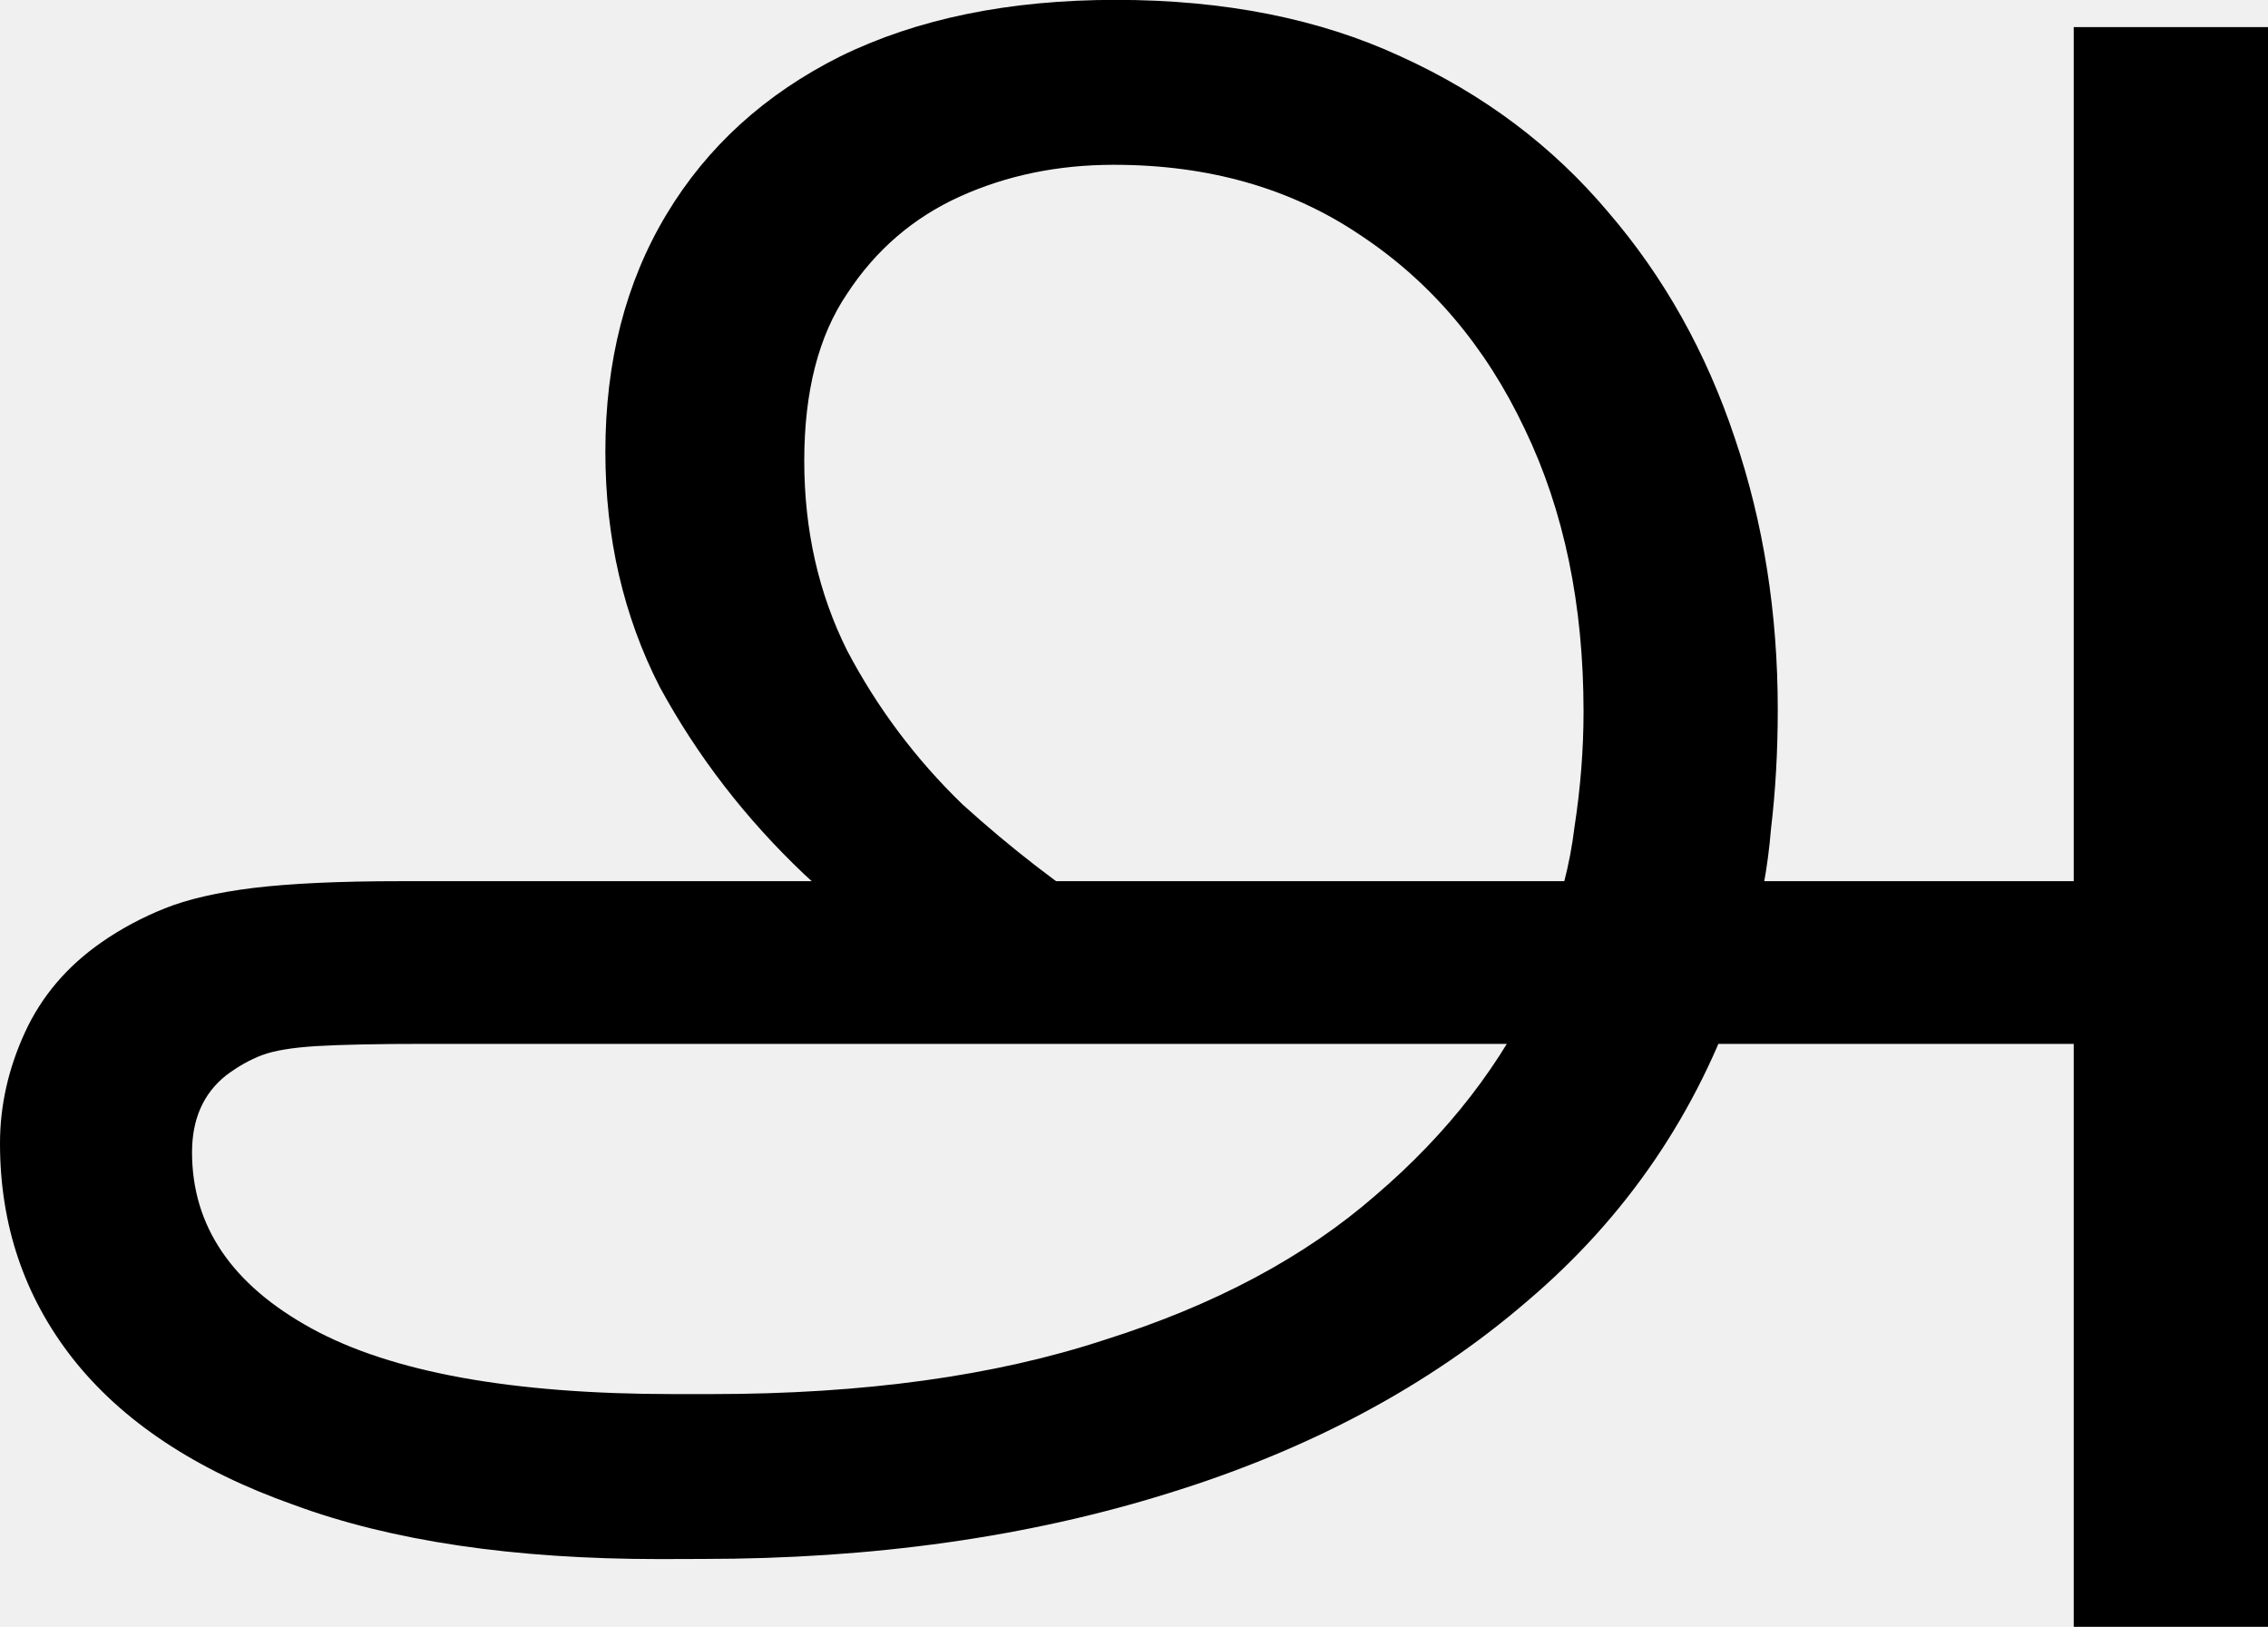
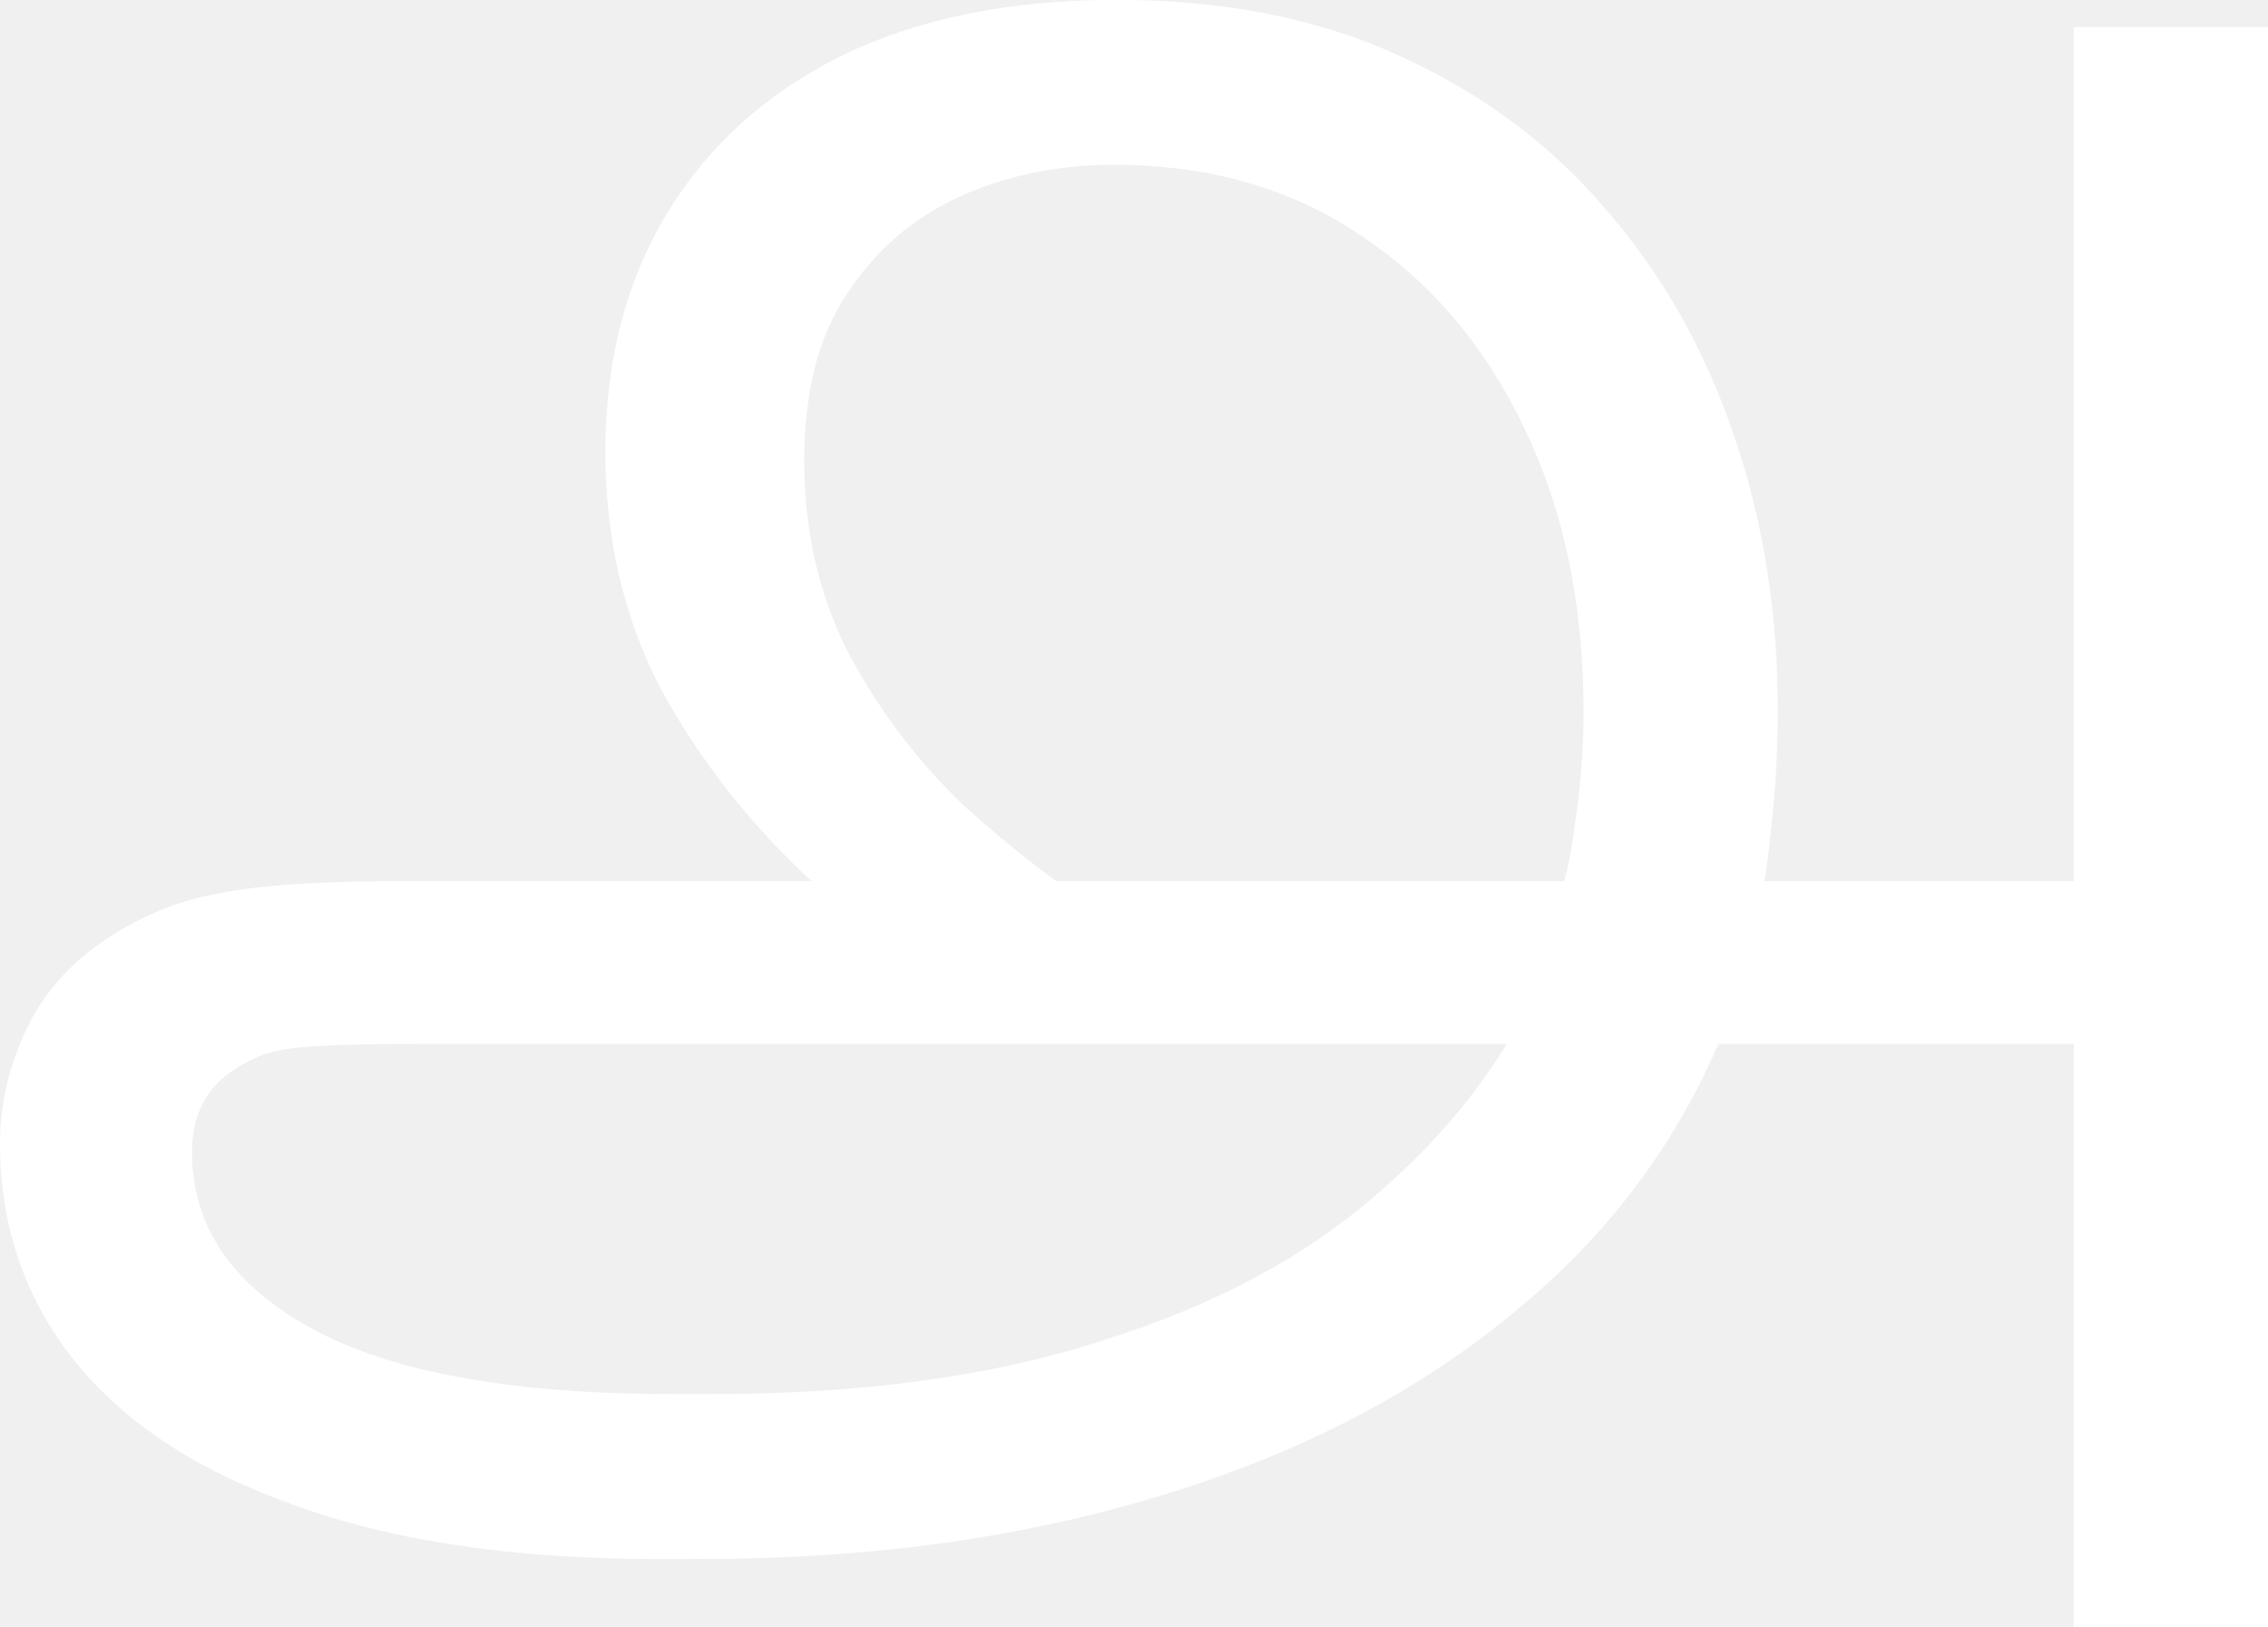
<svg xmlns="http://www.w3.org/2000/svg" width="35.419mm" height="25.4mm" version="1.1" viewBox="0 0 35.419 25.4">
  <g transform="translate(-40.974 -47.568)">
    <g stroke-width=".265" aria-label="௮">
-       <path d="m51.275 71.91q-3.422 0-5.715-0.847-2.293-0.811-3.457-2.293-1.129-1.446-1.129-3.351 0-0.882 0.388-1.729 0.388-0.847 1.199-1.411 0.459-0.318 0.988-0.529 0.529-0.212 1.376-0.318 0.882-0.106 2.293-0.106h26.352l0.106 2.54h-26.07q-1.094 0-1.693 0.035-0.564 0.035-0.847 0.141-0.282 0.106-0.564 0.318-0.529 0.423-0.529 1.199 0 1.729 1.87 2.752t5.644 1.023h0.6q3.563 0 6.138-0.847 2.575-0.811 4.233-2.258 1.693-1.446 2.54-3.281l0.106-0.706q0.353-0.882 0.459-1.764 0.141-0.917 0.141-1.799 0-2.505-0.917-4.41-0.917-1.94-2.575-3.034-1.623-1.094-3.845-1.094-1.305 0-2.399 0.494-1.094 0.494-1.764 1.517-0.67 0.988-0.67 2.611t0.67 2.963q0.706 1.341 1.799 2.399 1.129 1.023 2.328 1.799l-1.764 1.658q-1.623-1.058-3.034-2.364-1.376-1.305-2.258-2.928-0.847-1.658-0.847-3.669 0-2.117 0.953-3.704 0.953-1.587 2.716-2.469 1.799-0.882 4.304-0.882 2.54 0 4.445 0.882 1.94 0.882 3.245 2.434 1.305 1.517 1.976 3.528 0.67 1.976 0.67 4.233 0 0.988-0.106 1.87-0.071 0.882-0.318 1.729l-0.176 0.776q-0.988 2.893-3.316 4.868-2.293 1.976-5.609 2.999-3.281 1.023-7.267 1.023zm22.084 1.058v-24.977h3.034v24.977z" />
+       <path fill="white" d="m51.275 71.91q-3.422 0-5.715-0.847-2.293-0.811-3.457-2.293-1.129-1.446-1.129-3.351 0-0.882 0.388-1.729 0.388-0.847 1.199-1.411 0.459-0.318 0.988-0.529 0.529-0.212 1.376-0.318 0.882-0.106 2.293-0.106h26.352l0.106 2.54h-26.07q-1.094 0-1.693 0.035-0.564 0.035-0.847 0.141-0.282 0.106-0.564 0.318-0.529 0.423-0.529 1.199 0 1.729 1.87 2.752t5.644 1.023h0.6q3.563 0 6.138-0.847 2.575-0.811 4.233-2.258 1.693-1.446 2.54-3.281l0.106-0.706q0.353-0.882 0.459-1.764 0.141-0.917 0.141-1.799 0-2.505-0.917-4.41-0.917-1.94-2.575-3.034-1.623-1.094-3.845-1.094-1.305 0-2.399 0.494-1.094 0.494-1.764 1.517-0.67 0.988-0.67 2.611t0.67 2.963q0.706 1.341 1.799 2.399 1.129 1.023 2.328 1.799l-1.764 1.658q-1.623-1.058-3.034-2.364-1.376-1.305-2.258-2.928-0.847-1.658-0.847-3.669 0-2.117 0.953-3.704 0.953-1.587 2.716-2.469 1.799-0.882 4.304-0.882 2.54 0 4.445 0.882 1.94 0.882 3.245 2.434 1.305 1.517 1.976 3.528 0.67 1.976 0.67 4.233 0 0.988-0.106 1.87-0.071 0.882-0.318 1.729l-0.176 0.776q-0.988 2.893-3.316 4.868-2.293 1.976-5.609 2.999-3.281 1.023-7.267 1.023zm22.084 1.058v-24.977h3.034v24.977z" />
    </g>
  </g>
</svg>
